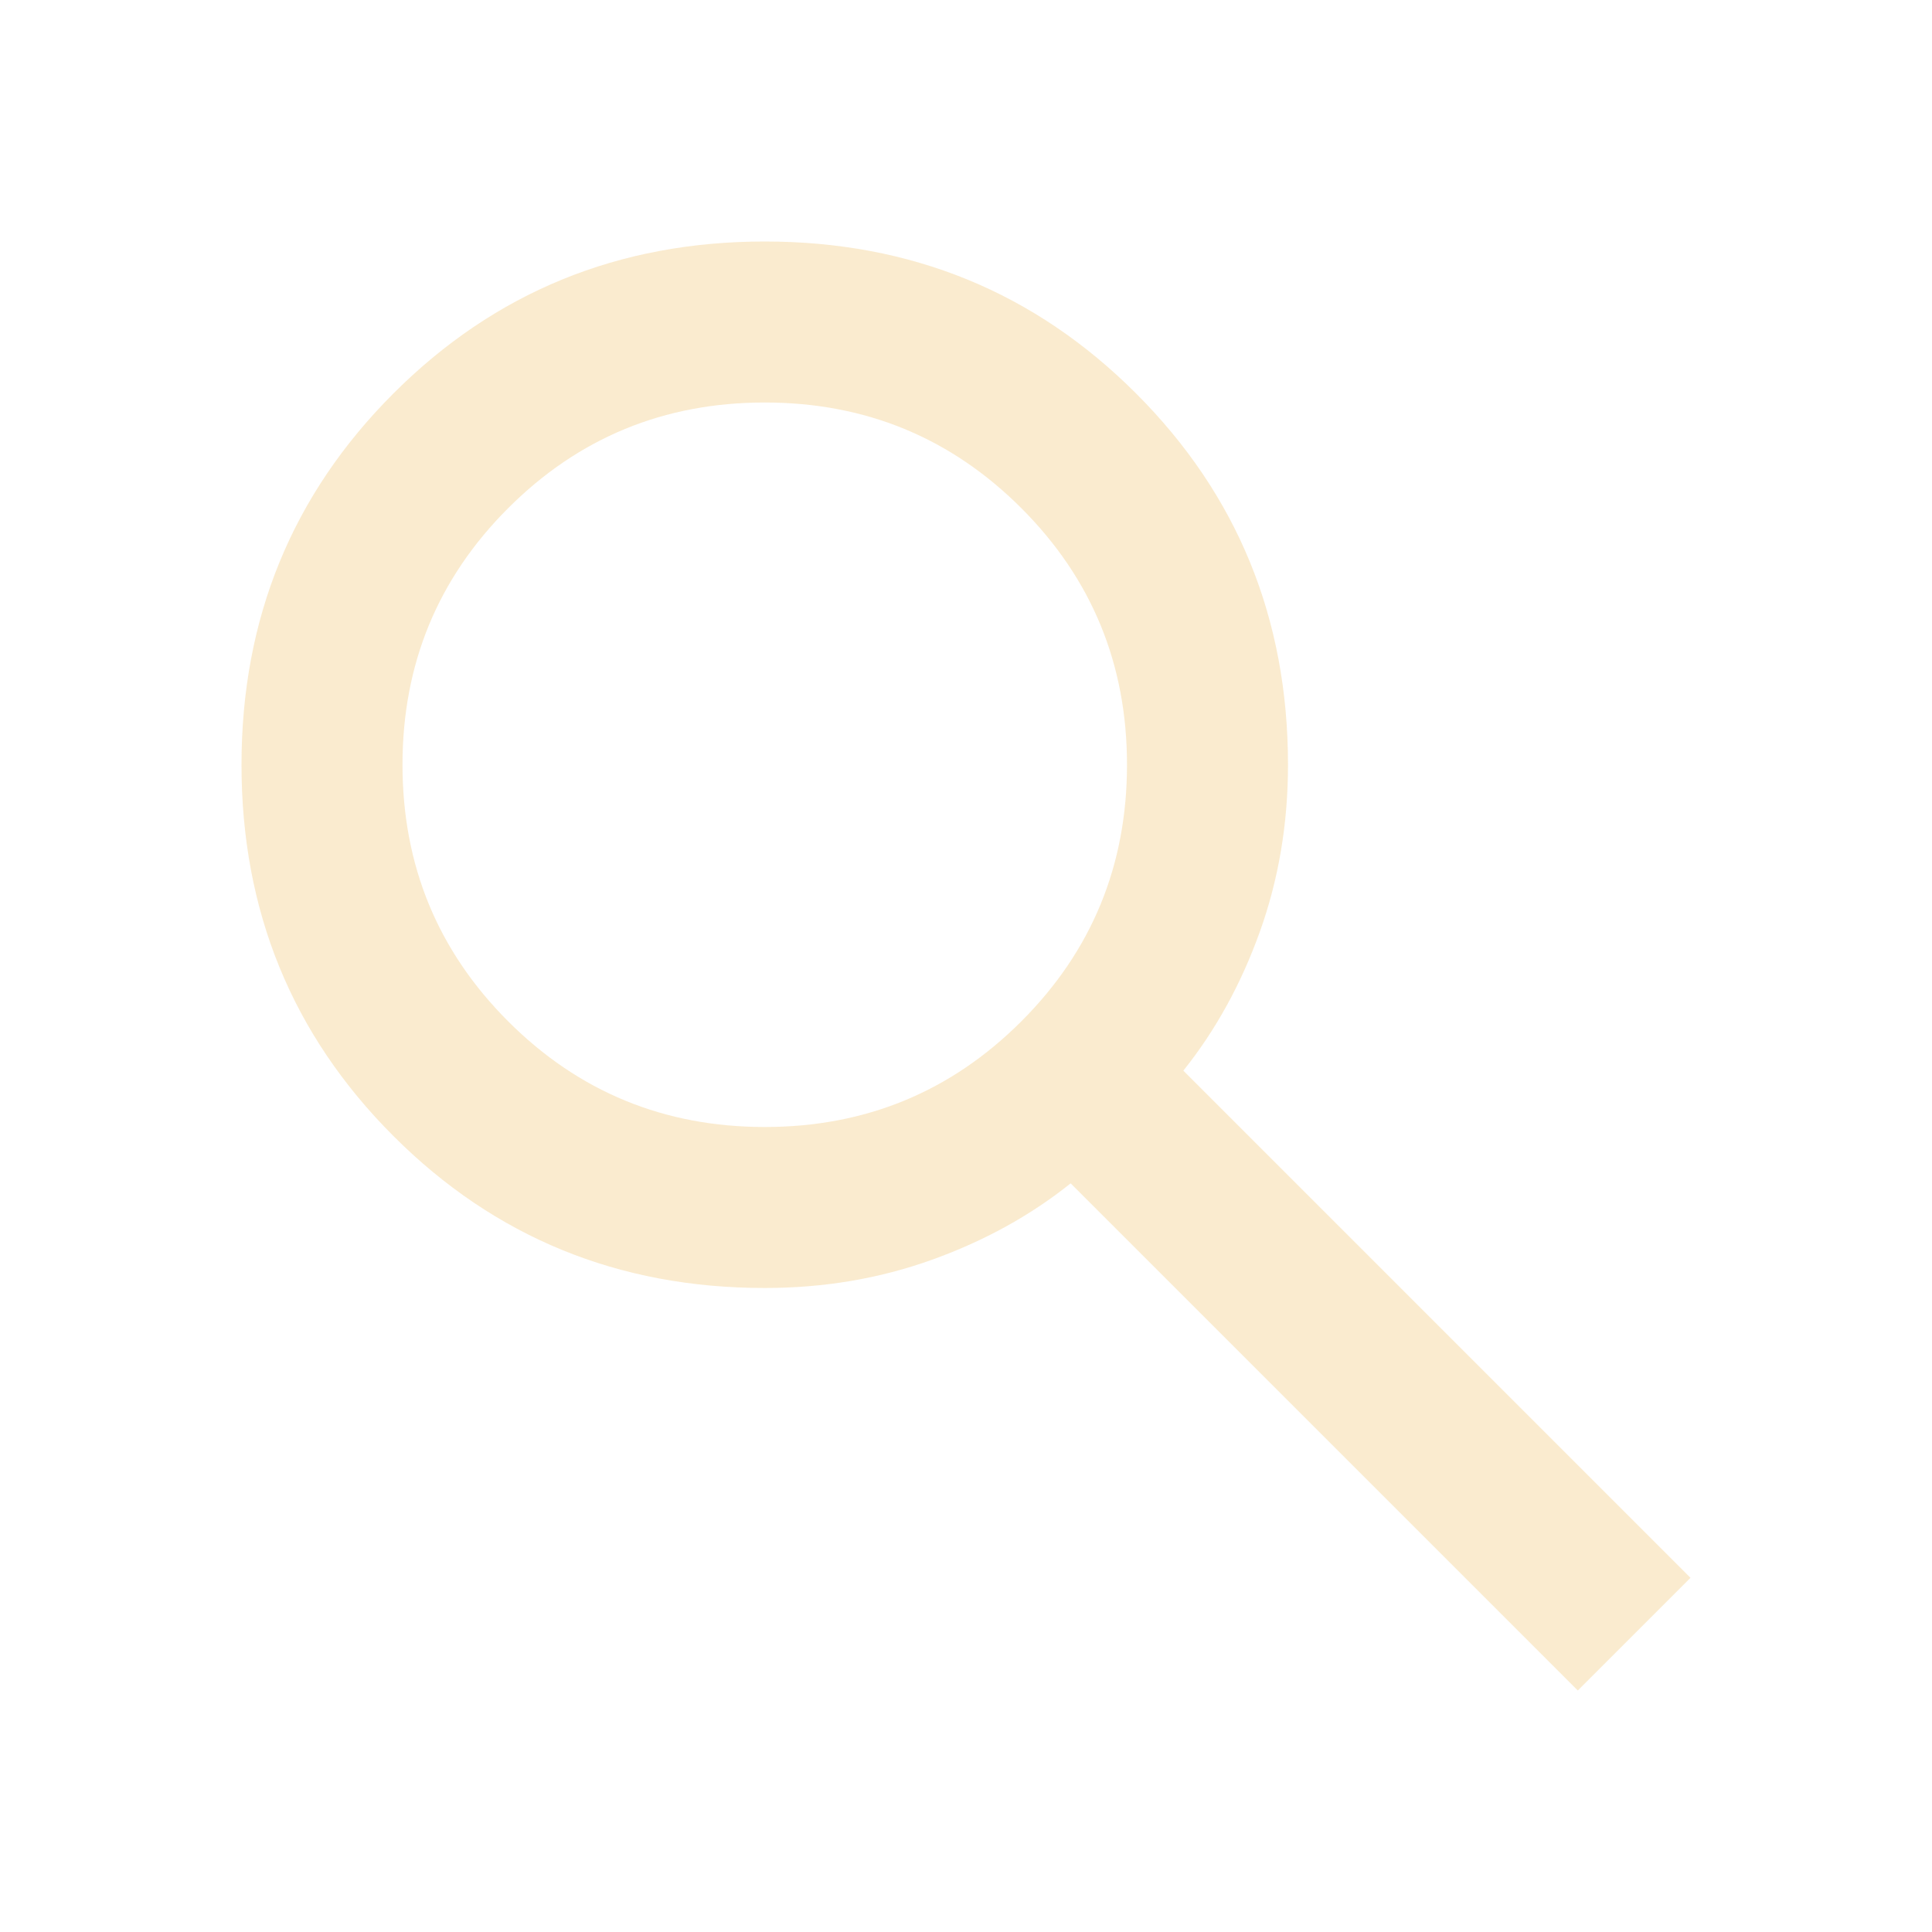
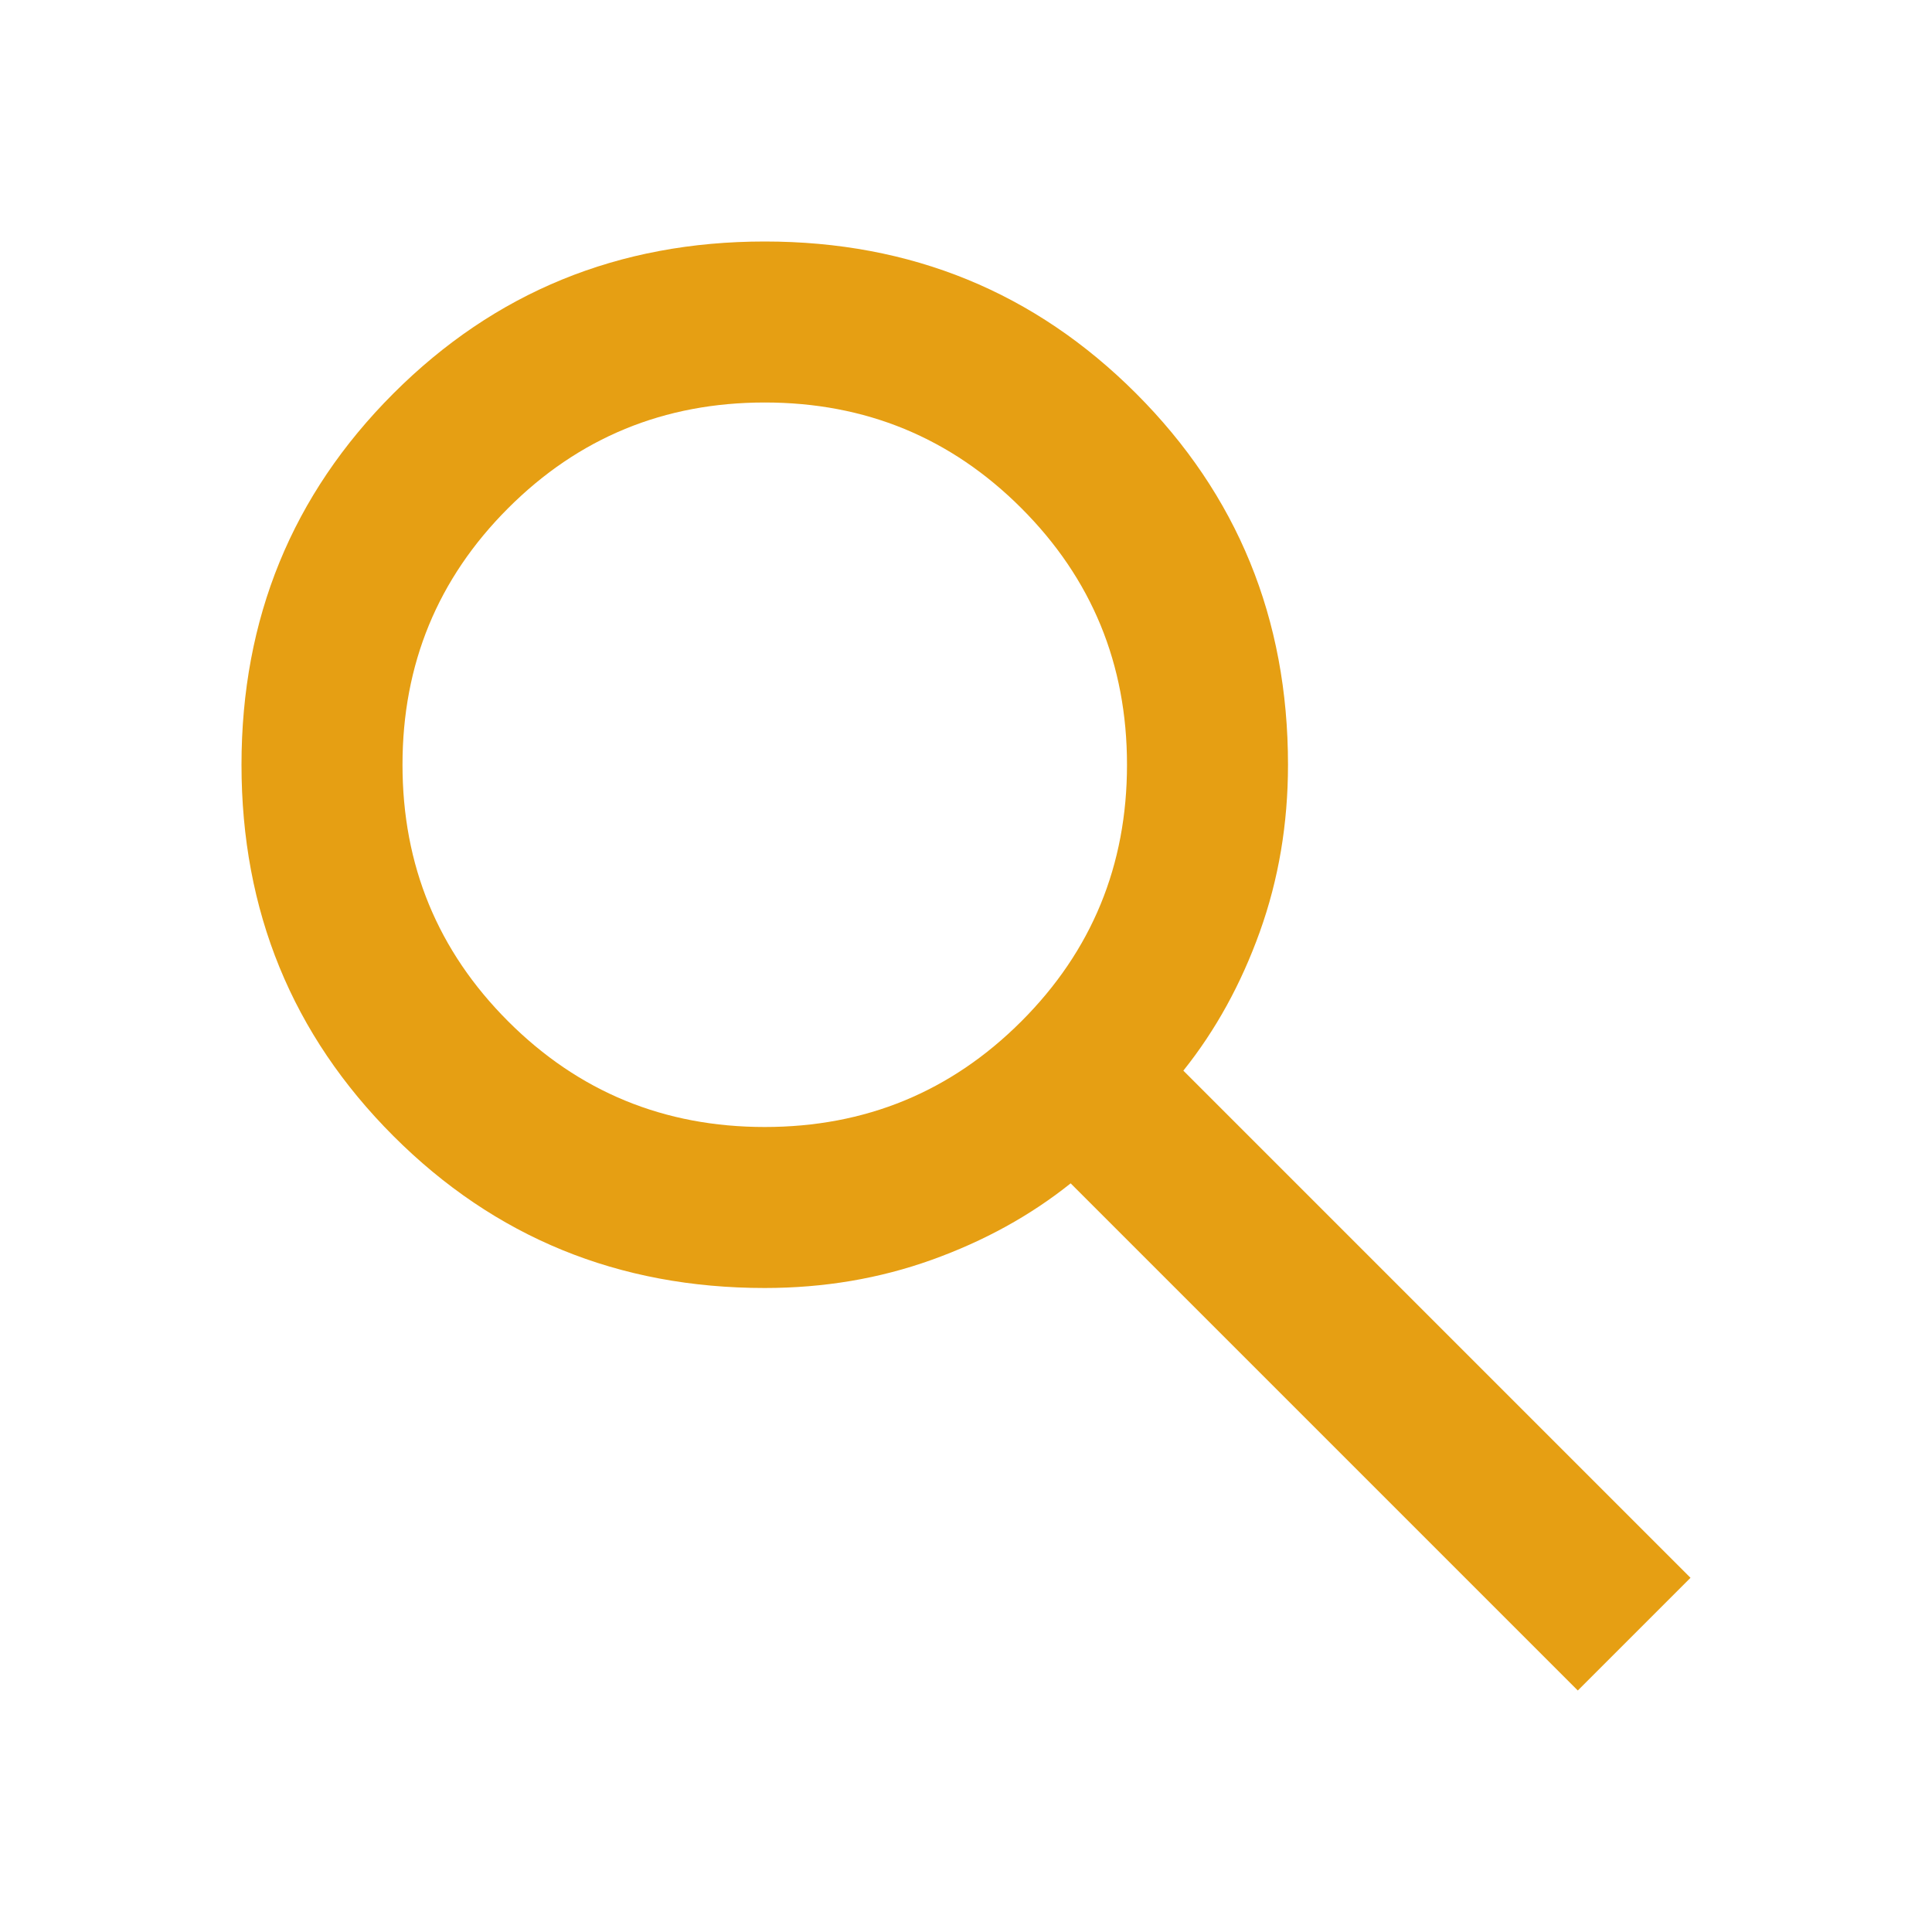
<svg xmlns="http://www.w3.org/2000/svg" width="270" height="270" viewBox="0 0 270 270" fill="none">
-   <path d="M220.5 236.25L149.625 165.375C144 169.875 137.531 173.438 130.219 176.062C122.906 178.687 115.125 180 106.875 180C86.438 180 69.141 172.922 54.984 158.766C40.828 144.609 33.75 127.312 33.75 106.875C33.75 86.438 40.828 69.141 54.984 54.984C69.141 40.828 86.438 33.75 106.875 33.75C127.312 33.75 144.609 40.828 158.766 54.984C172.922 69.141 180 86.438 180 106.875C180 115.125 178.687 122.906 176.062 130.219C173.438 137.531 169.875 144 165.375 149.625L236.25 220.5L220.5 236.25ZM106.875 157.5C120.938 157.5 132.891 152.578 142.734 142.734C152.578 132.891 157.5 120.938 157.5 106.875C157.5 92.812 152.578 80.859 142.734 71.016C132.891 61.172 120.938 56.25 106.875 56.25C92.812 56.25 80.859 61.172 71.016 71.016C61.172 80.859 56.25 92.812 56.25 106.875C56.25 120.938 61.172 132.891 71.016 142.734C80.859 152.578 92.812 157.5 106.875 157.5Z" fill="#E69F13" fill-opacity="0.2" />
+   <path d="M220.5 236.25L149.625 165.375C144 169.875 137.531 173.438 130.219 176.062C122.906 178.687 115.125 180 106.875 180C86.438 180 69.141 172.922 54.984 158.766C40.828 144.609 33.75 127.312 33.75 106.875C33.75 86.438 40.828 69.141 54.984 54.984C69.141 40.828 86.438 33.75 106.875 33.75C127.312 33.75 144.609 40.828 158.766 54.984C172.922 69.141 180 86.438 180 106.875C180 115.125 178.687 122.906 176.062 130.219C173.438 137.531 169.875 144 165.375 149.625L236.25 220.5L220.5 236.25ZM106.875 157.5C120.938 157.5 132.891 152.578 142.734 142.734C152.578 132.891 157.5 120.938 157.5 106.875C157.5 92.812 152.578 80.859 142.734 71.016C132.891 61.172 120.938 56.25 106.875 56.25C92.812 56.25 80.859 61.172 71.016 71.016C61.172 80.859 56.25 92.812 56.25 106.875C56.25 120.938 61.172 132.891 71.016 142.734C80.859 152.578 92.812 157.5 106.875 157.5Z" fill="#E69F13" />
</svg>
